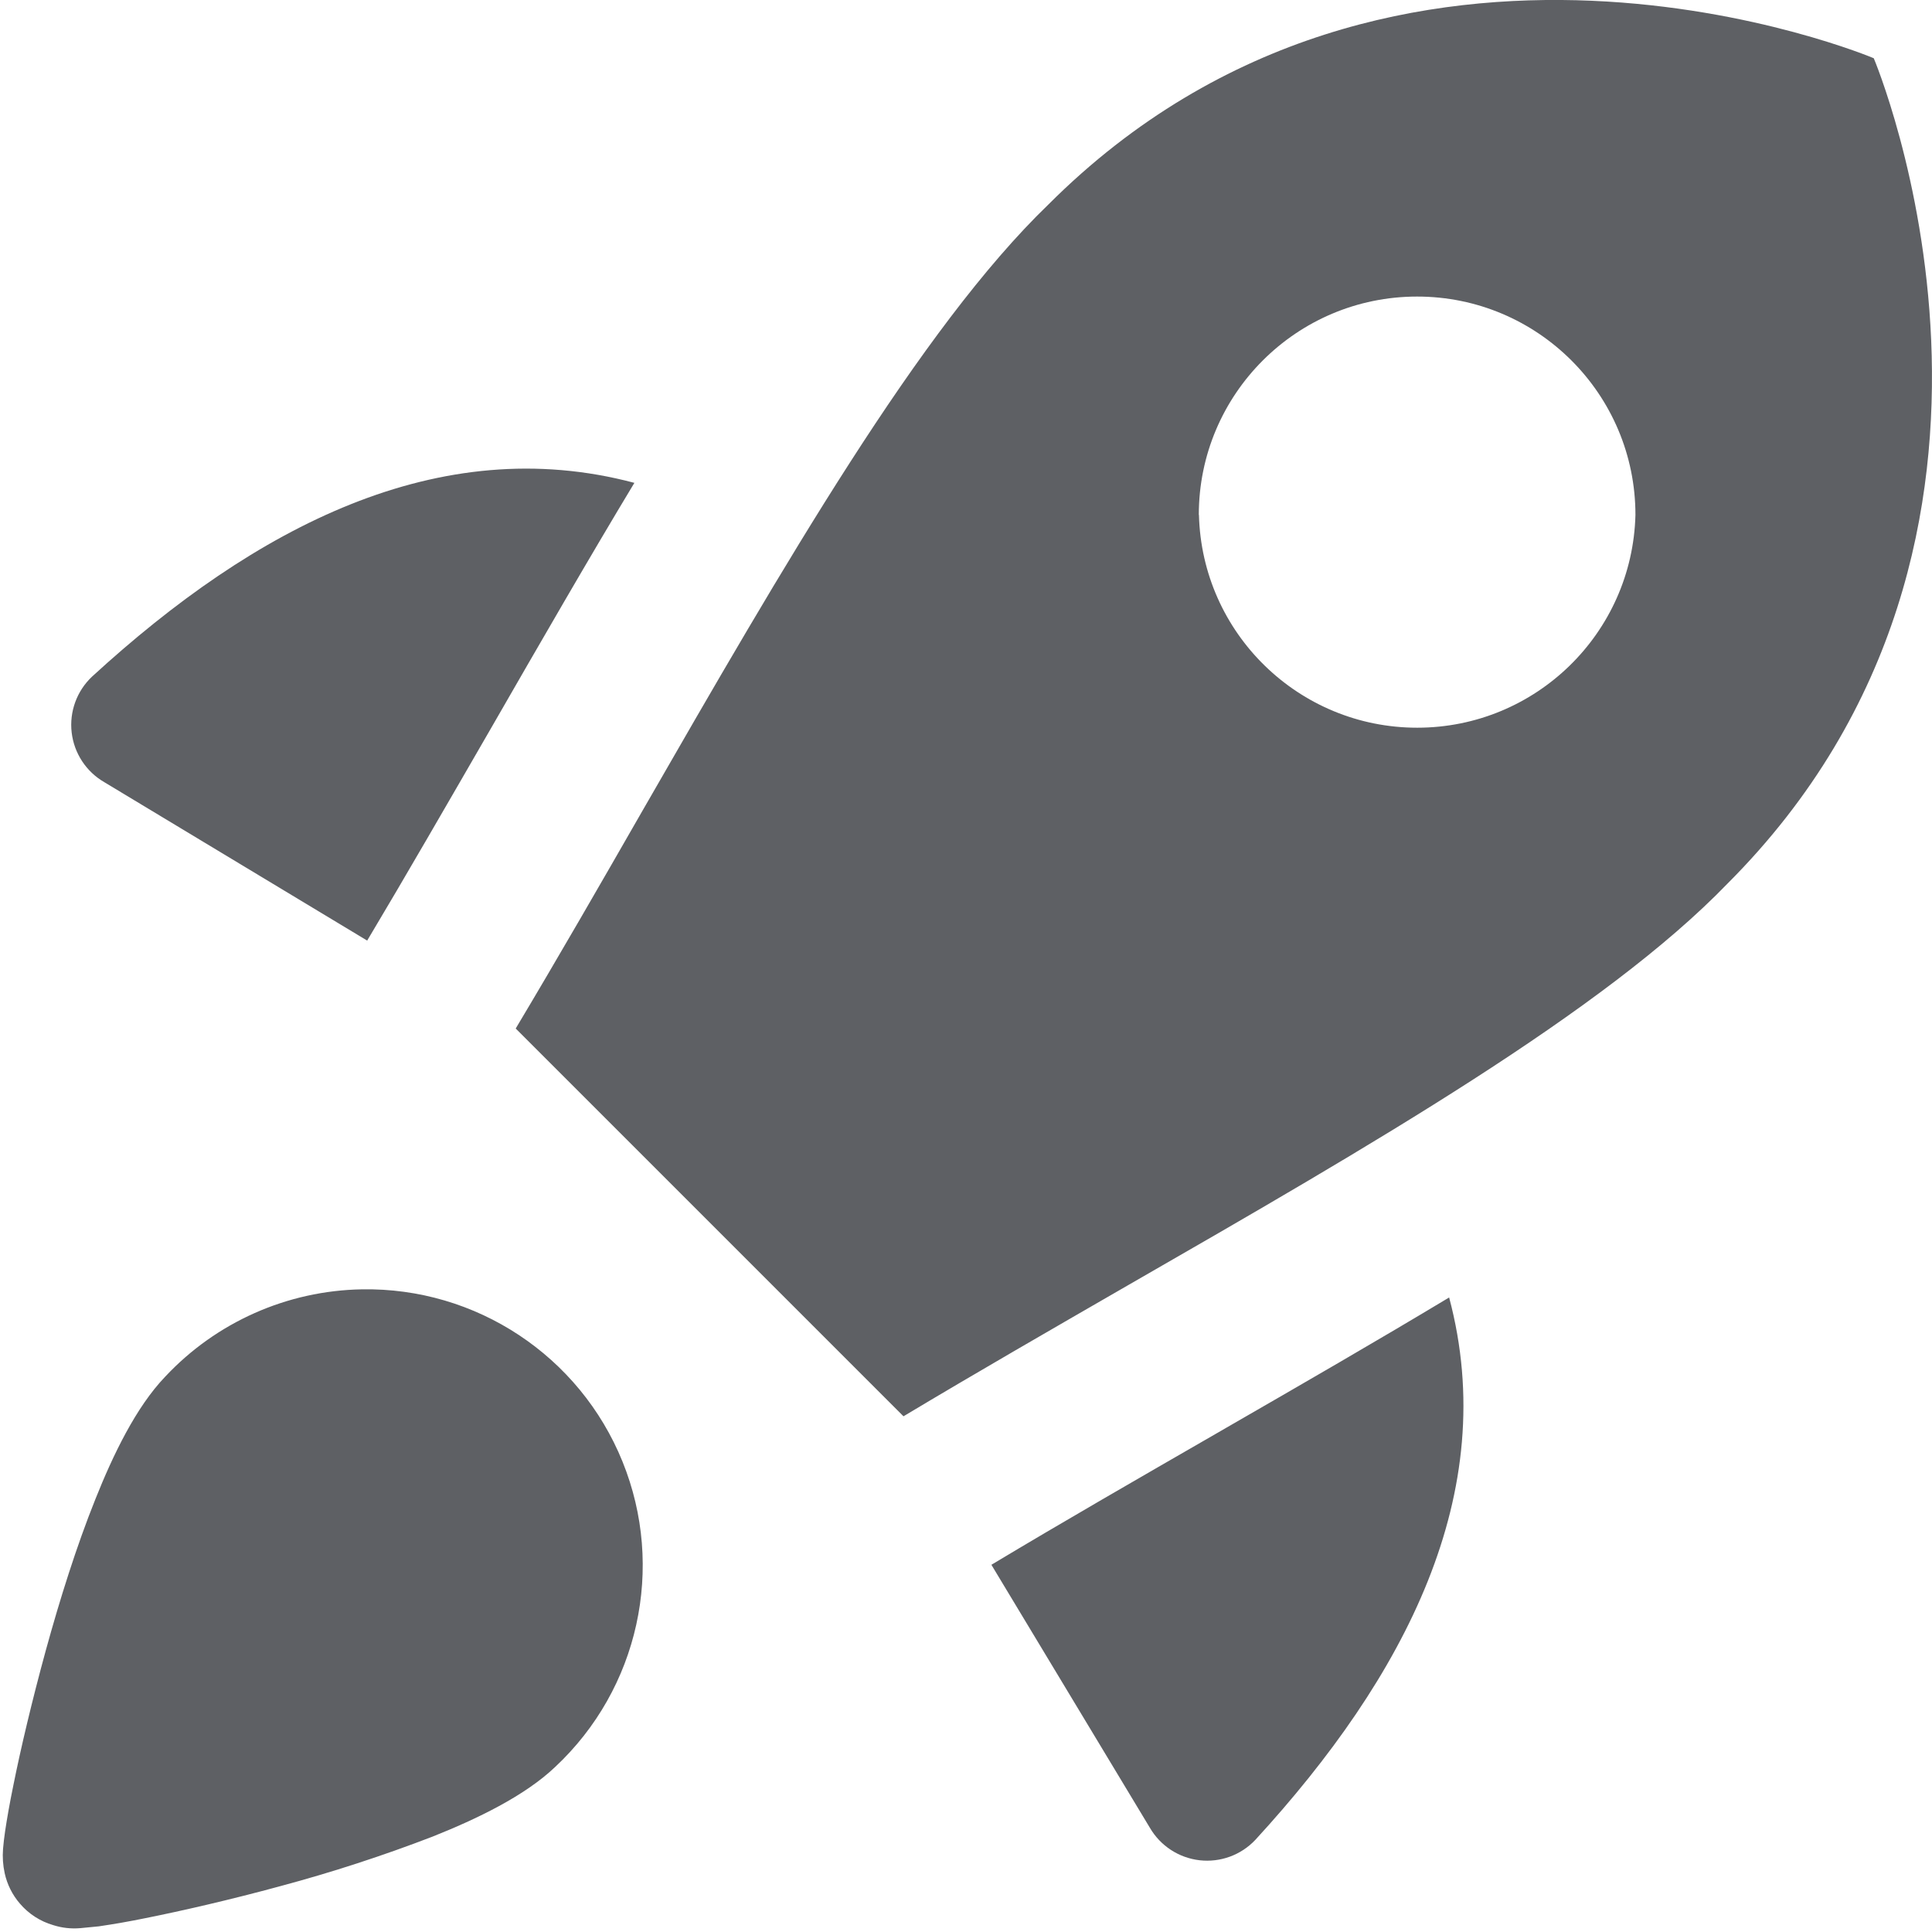
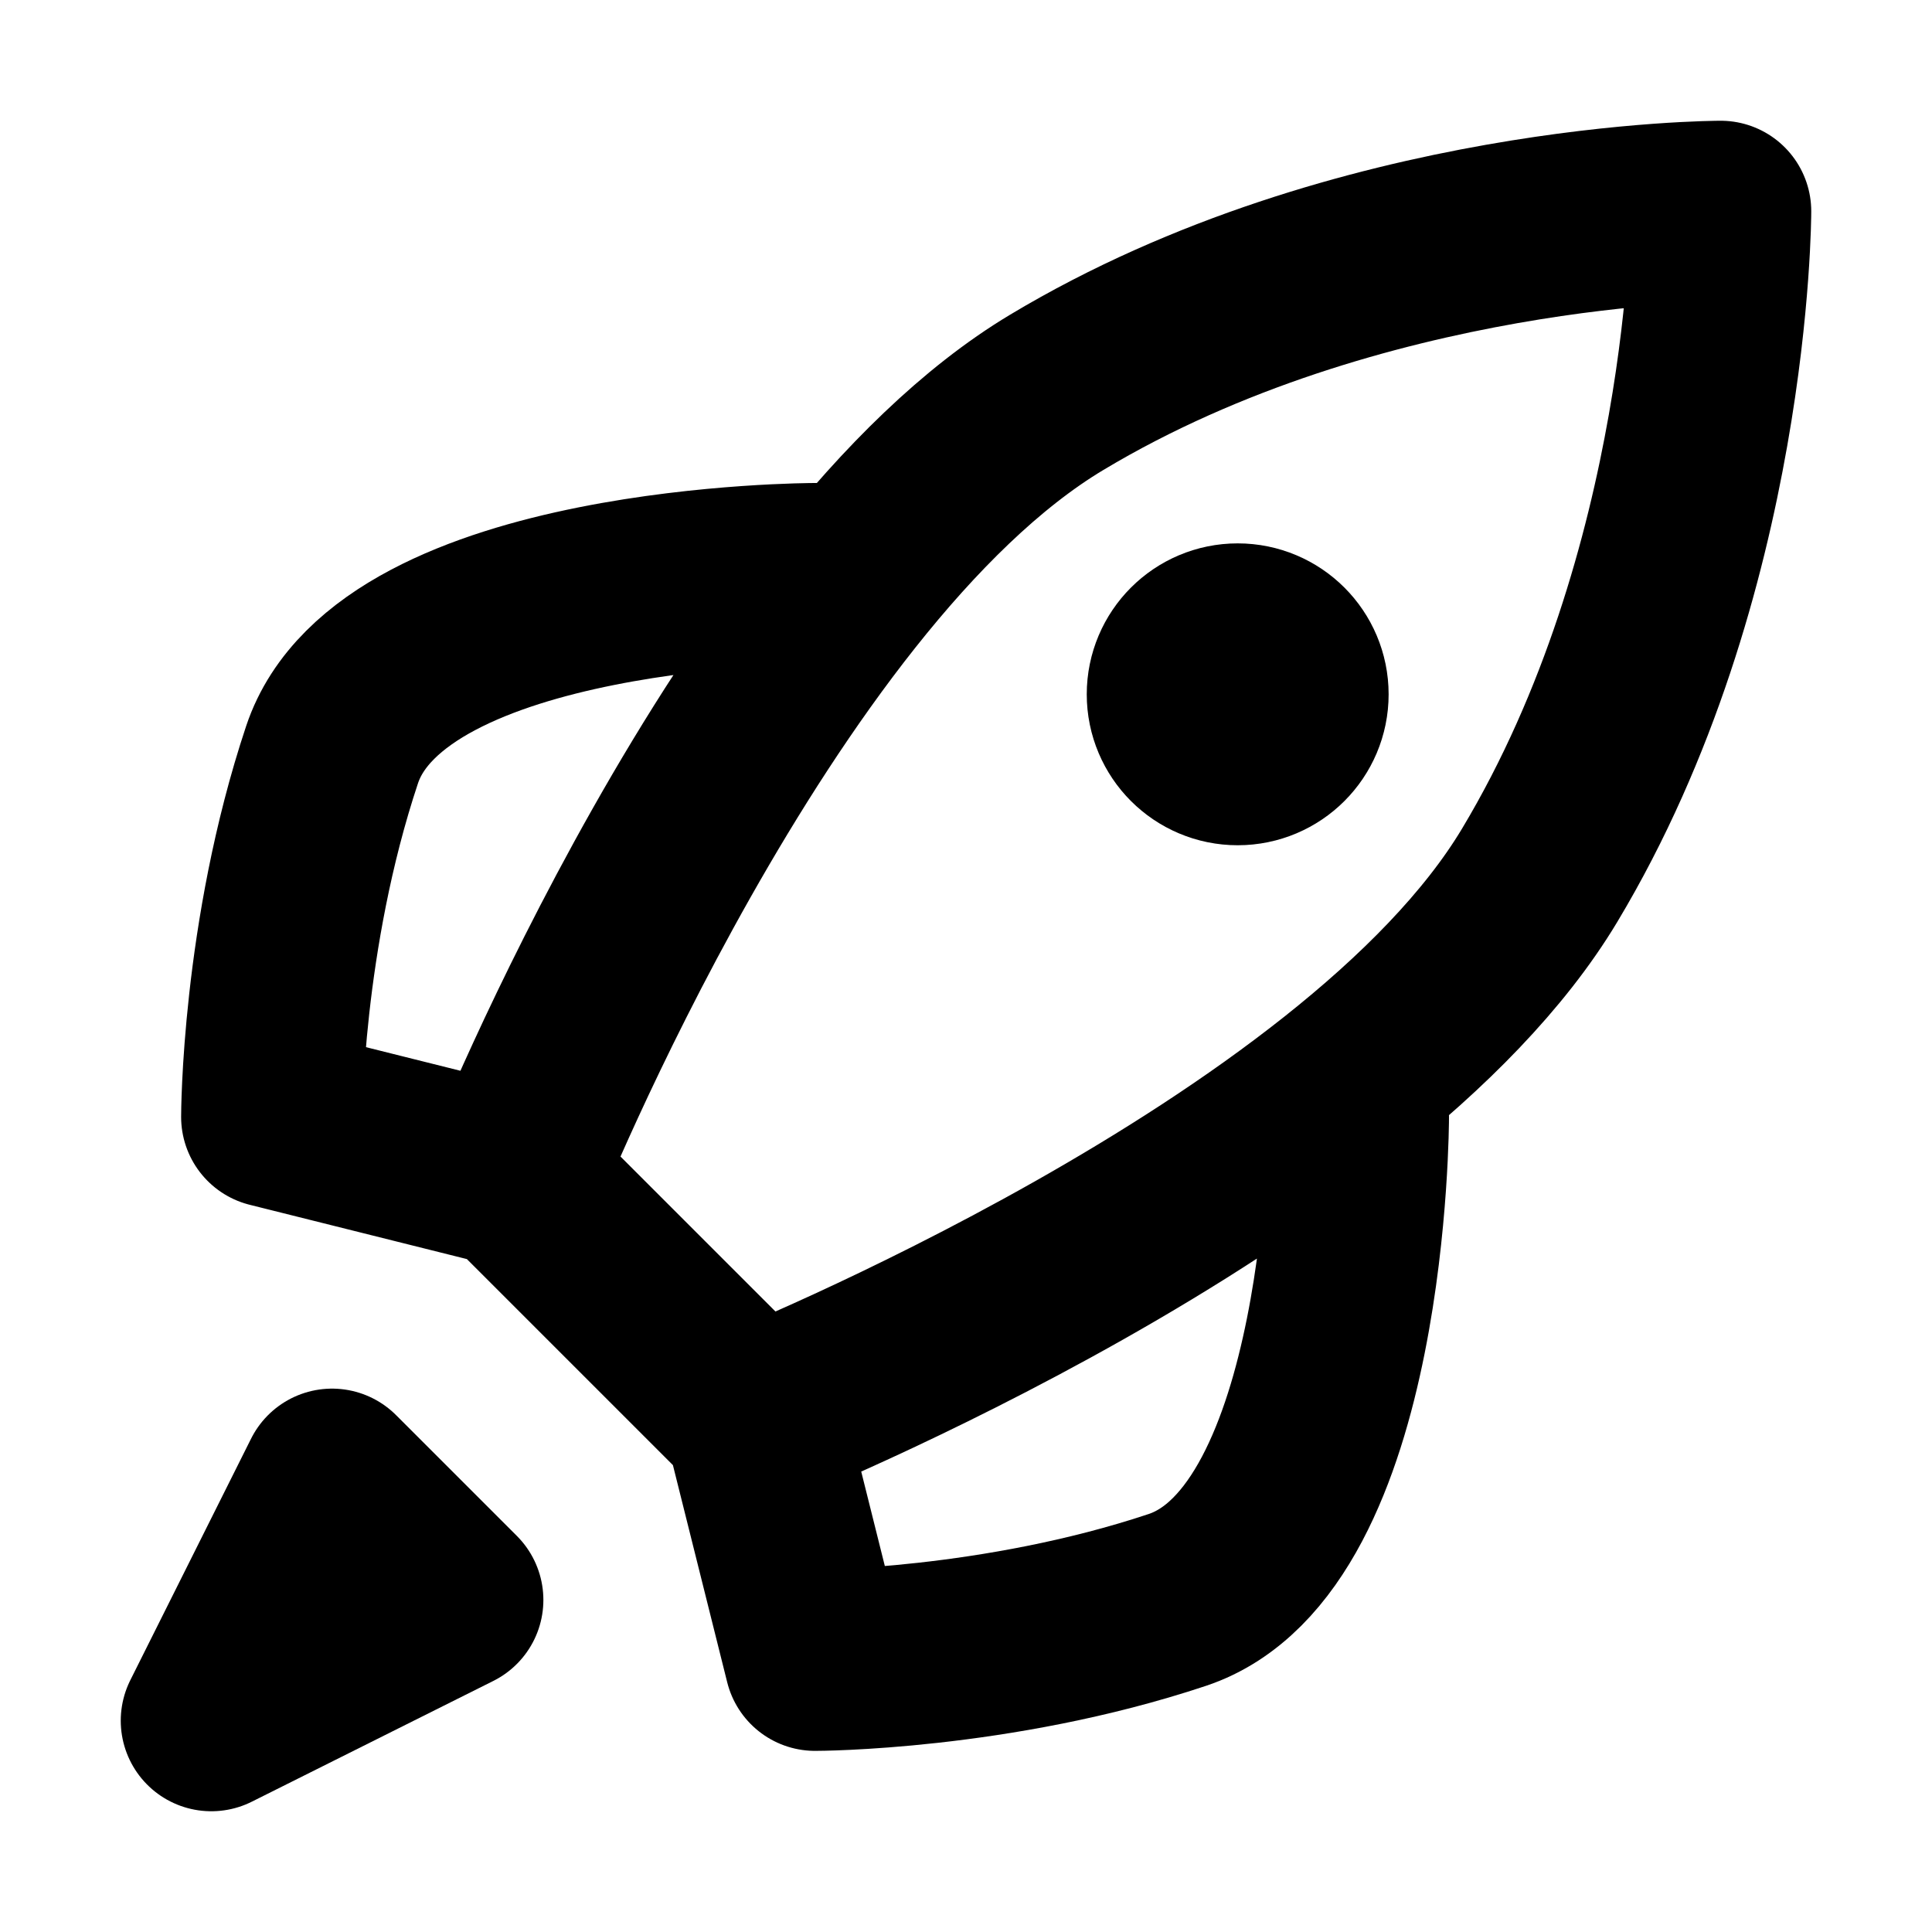
- <svg xmlns="http://www.w3.org/2000/svg" width="20" height="20" viewBox="0 0 14 14">
-   <path fill="#5e6064" fill-rule="evenodd" d="m6.547 10.263-2.81-2.81c.309-.517.617-1.052.922-1.584 1.016-1.766 2.008-3.49 2.938-4.387 2.524-2.524 5.981-1.06 5.981-1.06s1.463 3.457-1.06 5.981c-.89.922-2.587 1.9-4.34 2.908-.546.315-1.097.632-1.631.952m2.14-6.532a1.582 1.582 0 1 1 3.164 0 1.582 1.582 0 0 1-3.163 0Zm-4.09-.232c-1.418-.377-2.749.321-3.93 1.404a.48.48 0 0 0 .089.765l1.905 1.148.002-.004c.275-.46.582-.993.894-1.533.355-.617.716-1.243 1.04-1.78m2.587 7.84 1.148 1.905a.48.48 0 0 0 .765.088c1.083-1.18 1.782-2.512 1.404-3.93-.522.314-1.07.63-1.613.943l-.083.048c-.548.316-1.091.628-1.616.943zM2.622 9.343a2 2 0 0 1 1.402 3.46c-.222.212-.569.378-.89.506a11 11 0 0 1-1.1.358c-.367.1-.717.18-.982.233a6 6 0 0 1-.336.059l-.133.013a.5.5 0 0 1-.198-.022.5.5 0 0 1-.241-.156.5.5 0 0 1-.11-.22.6.6 0 0 1-.012-.176c.003-.04.009-.086.015-.128.013-.088.033-.203.06-.334.053-.264.135-.612.235-.977.1-.364.222-.754.359-1.095.128-.321.294-.667.506-.888a2 2 0 0 1 1.425-.633" clip-rule="evenodd" />
+ <svg xmlns="http://www.w3.org/2000/svg" width="20" height="20" viewBox="0 0 16 16">
+   <g fill="none" stroke="#000" stroke-linecap="round" stroke-linejoin="round" stroke-width="1.5">
+     <path d="m4.25 9.75-2-.5s0-1.5.5-3 4-1.5 4-1.5m-.5 7 .5 2s1.5 0 3-.5 1.5-4 1.5-4m-7 .5 2 2s5-2 6.5-4.5 1.5-5.5 1.5-5.5-3 0-5.5 1.5-4.5 6.5-4.5 6.5" />
+     <path fill="#000" d="m1.75 14.25 2-1-1-1z" />
+     <circle cx="10.25" cy="5.75" r=".5" fill="#000" />
+   </g>
</svg>
